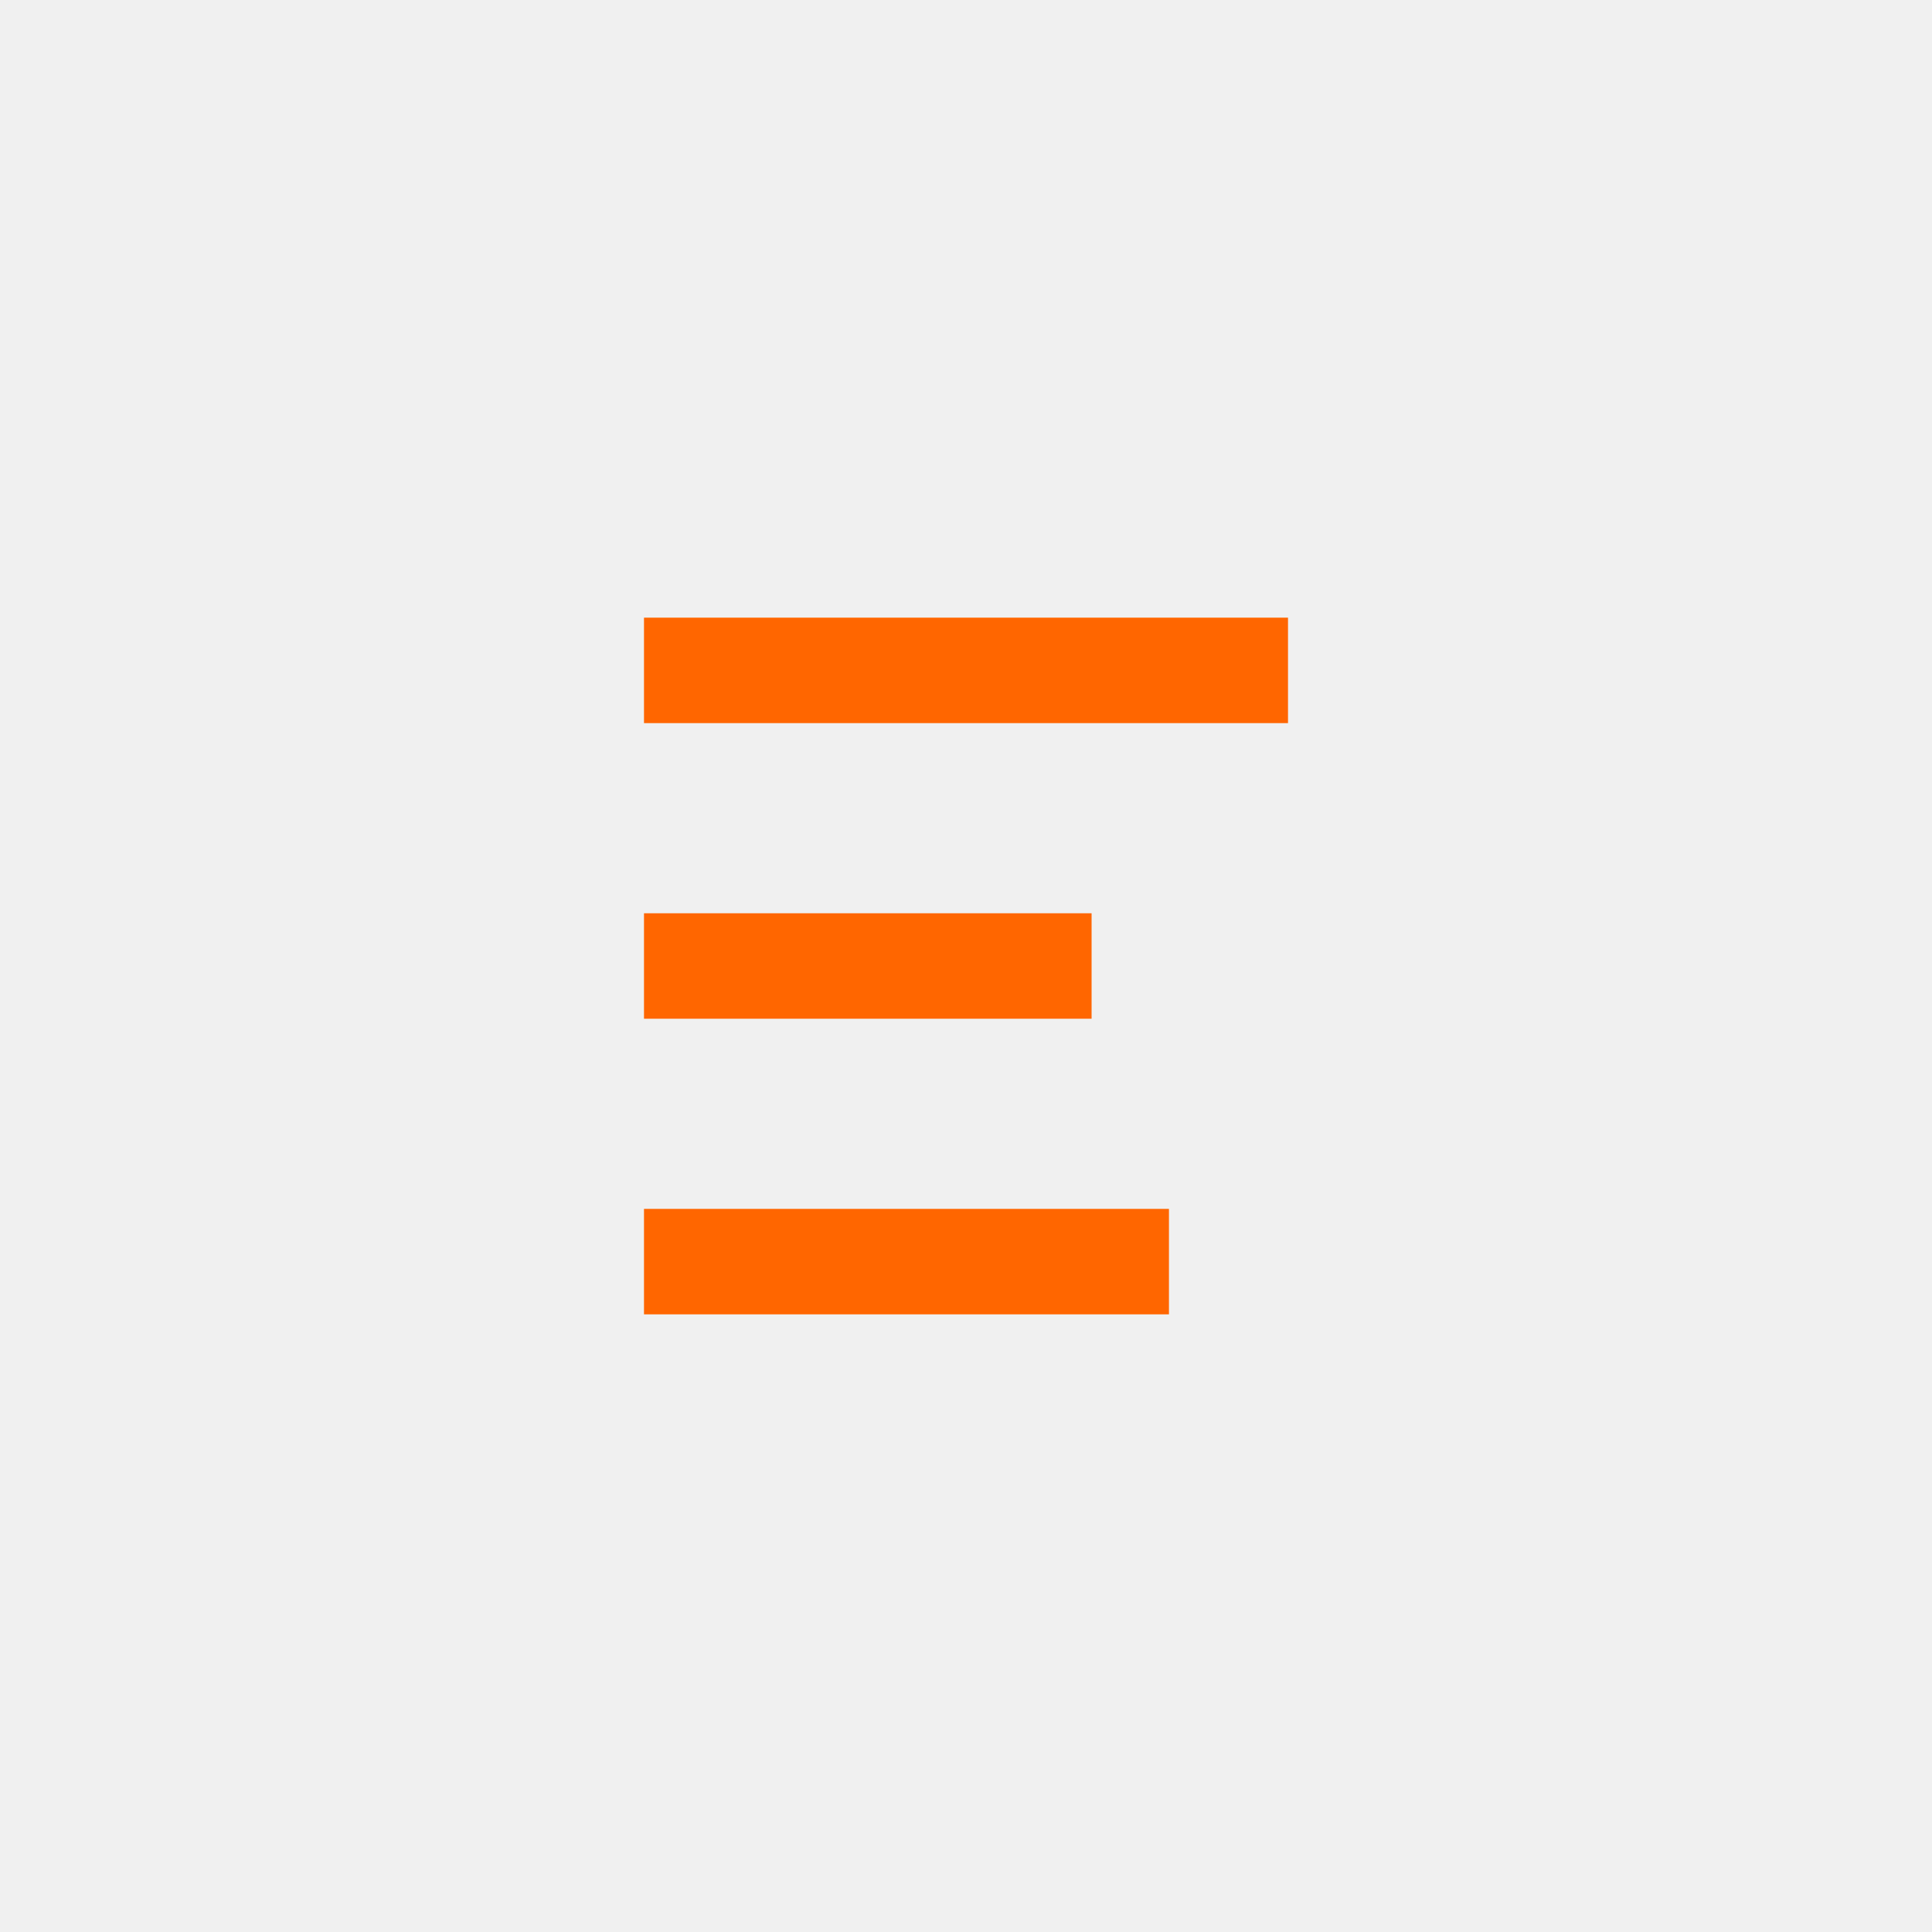
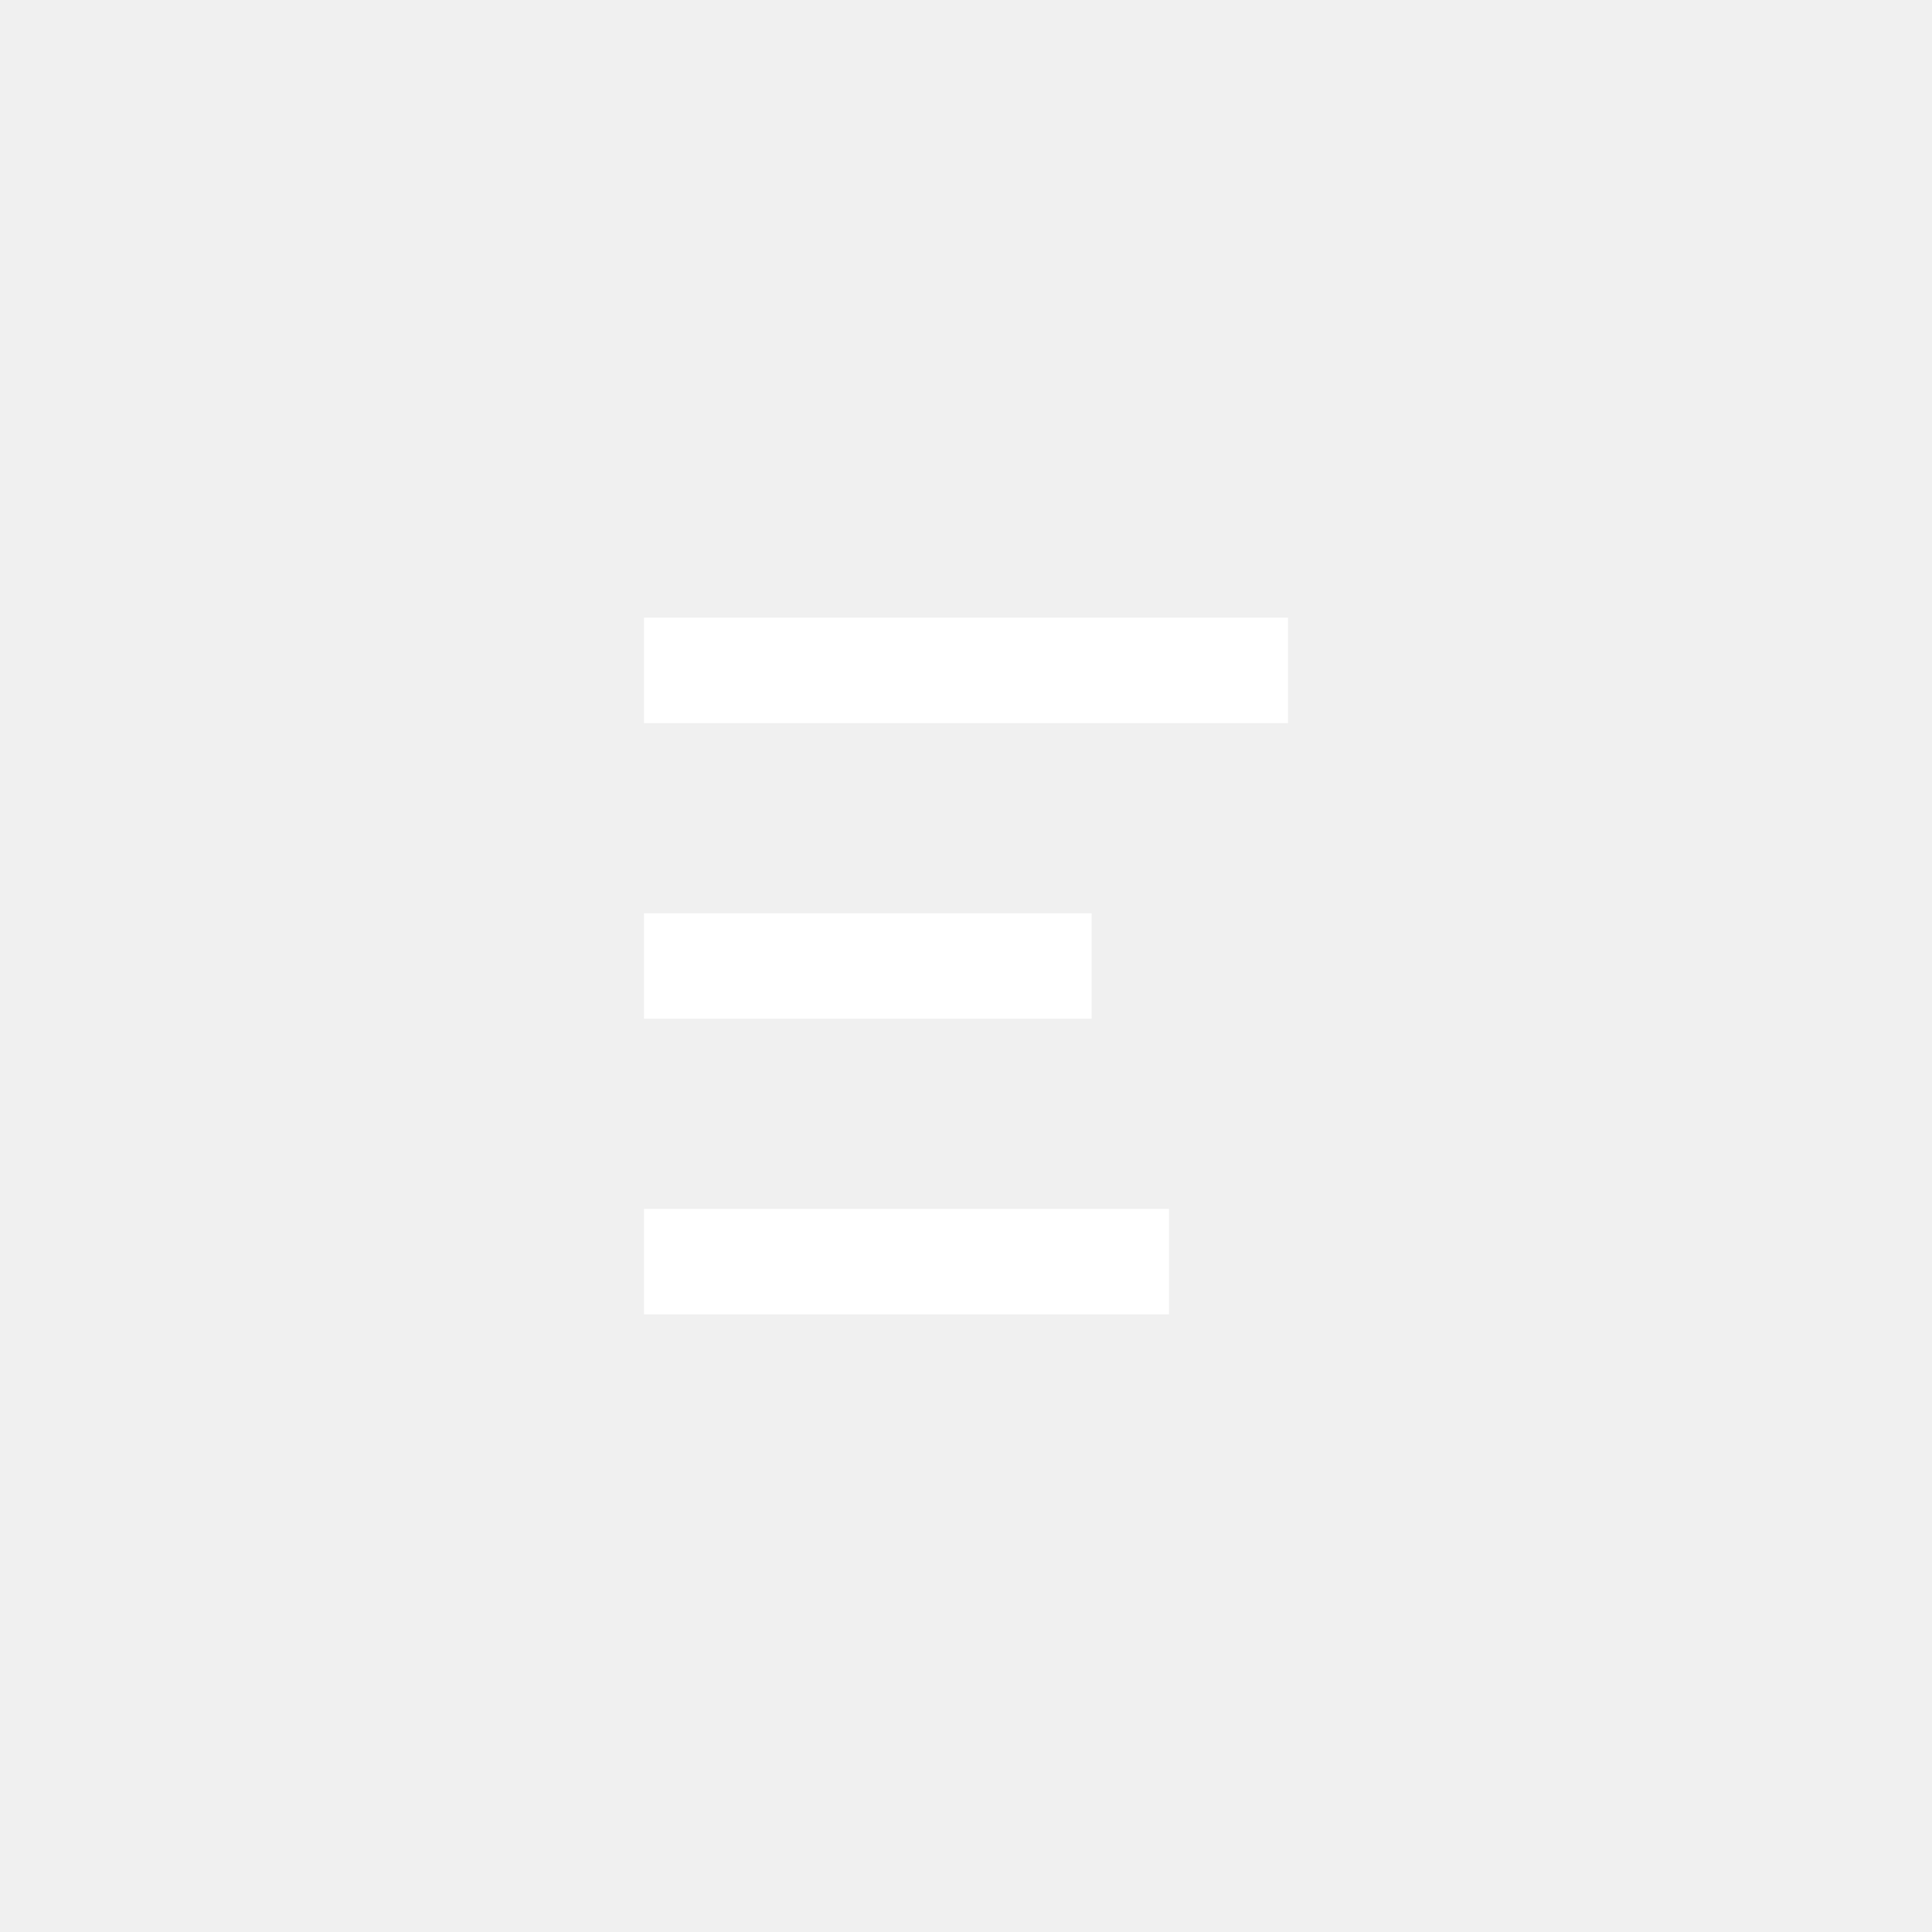
<svg xmlns="http://www.w3.org/2000/svg" width="48" height="48" viewBox="0 0 48 48" id="svg5975" version="1.1">
  <defs id="defs5977" />
  <g id="layer1" transform="translate(0,-1004.362)">
-     <g id="g4189" transform="matrix(0.3275203,0,0,0.3275203,111.273,844.0857)" style="fill:#ff6600">
-       <g id="g4169" transform="matrix(1.240825,0,0,1,210.1105,-22.3971)" style="fill:#ff6600">
-         <rect y="558.614" x="-403.766" height="8" width="39.371" id="rect4171" style="opacity:1;fill:#ff6600;fill-opacity:1;stroke:none;stroke-width:1;stroke-miterlimit:4;stroke-dasharray:none;stroke-opacity:1" />
+     <g id="g4189" transform="matrix(0.3275203,0,0,0.3275203,111.273,844.0857)" style="fill:#ffffff">
+       <g id="g4169" transform="matrix(1.240825,0,0,1,210.1105,-22.3971)" style="fill:#ffffff">
+         <rect y="558.614" x="-403.766" height="8" width="39.371" id="rect4171" style="opacity:1;fill:#ffffff;fill-opacity:1;stroke:none;stroke-width:1;stroke-miterlimit:4;stroke-dasharray:none;stroke-opacity:1" />
      </g>
-       <g transform="matrix(0.8623858,0,0,1,57.3099,0.02692313)" id="g4177" style="fill:#ff6600">
-         <rect style="opacity:1;fill:#ff6600;fill-opacity:1;stroke:none;stroke-width:1;stroke-miterlimit:4;stroke-dasharray:none;stroke-opacity:1" id="rect4179" width="39.371" height="8" x="-403.766" y="558.614" />
+       <g transform="matrix(0.8623858,0,0,1,57.3099,0.02692313)" id="g4177" style="fill:#ffffff">
+         <rect style="opacity:1;fill:#ffffff;fill-opacity:1;stroke:none;stroke-width:1;stroke-miterlimit:4;stroke-dasharray:none;stroke-opacity:1" id="rect4179" width="39.371" height="8" x="-403.766" y="558.614" />
      </g>
-       <g transform="matrix(1.240825,0,0,1,210.1105,22.4509)" id="g4185" style="fill:#ff6600">
-         <rect style="opacity:1;fill:#ff6600;fill-opacity:1;stroke:none;stroke-width:1;stroke-miterlimit:4;stroke-dasharray:none;stroke-opacity:1" id="rect4187" width="32.093" height="8" x="-403.766" y="558.614" />
+       <g transform="matrix(1.240825,0,0,1,210.1105,22.4509)" id="g4185" style="fill:#ffffff">
+         <rect style="opacity:1;fill:#ffffff;fill-opacity:1;stroke:none;stroke-width:1;stroke-miterlimit:4;stroke-dasharray:none;stroke-opacity:1" id="rect4187" width="32.093" height="8" x="-403.766" y="558.614" />
      </g>
    </g>
  </g>
</svg>
